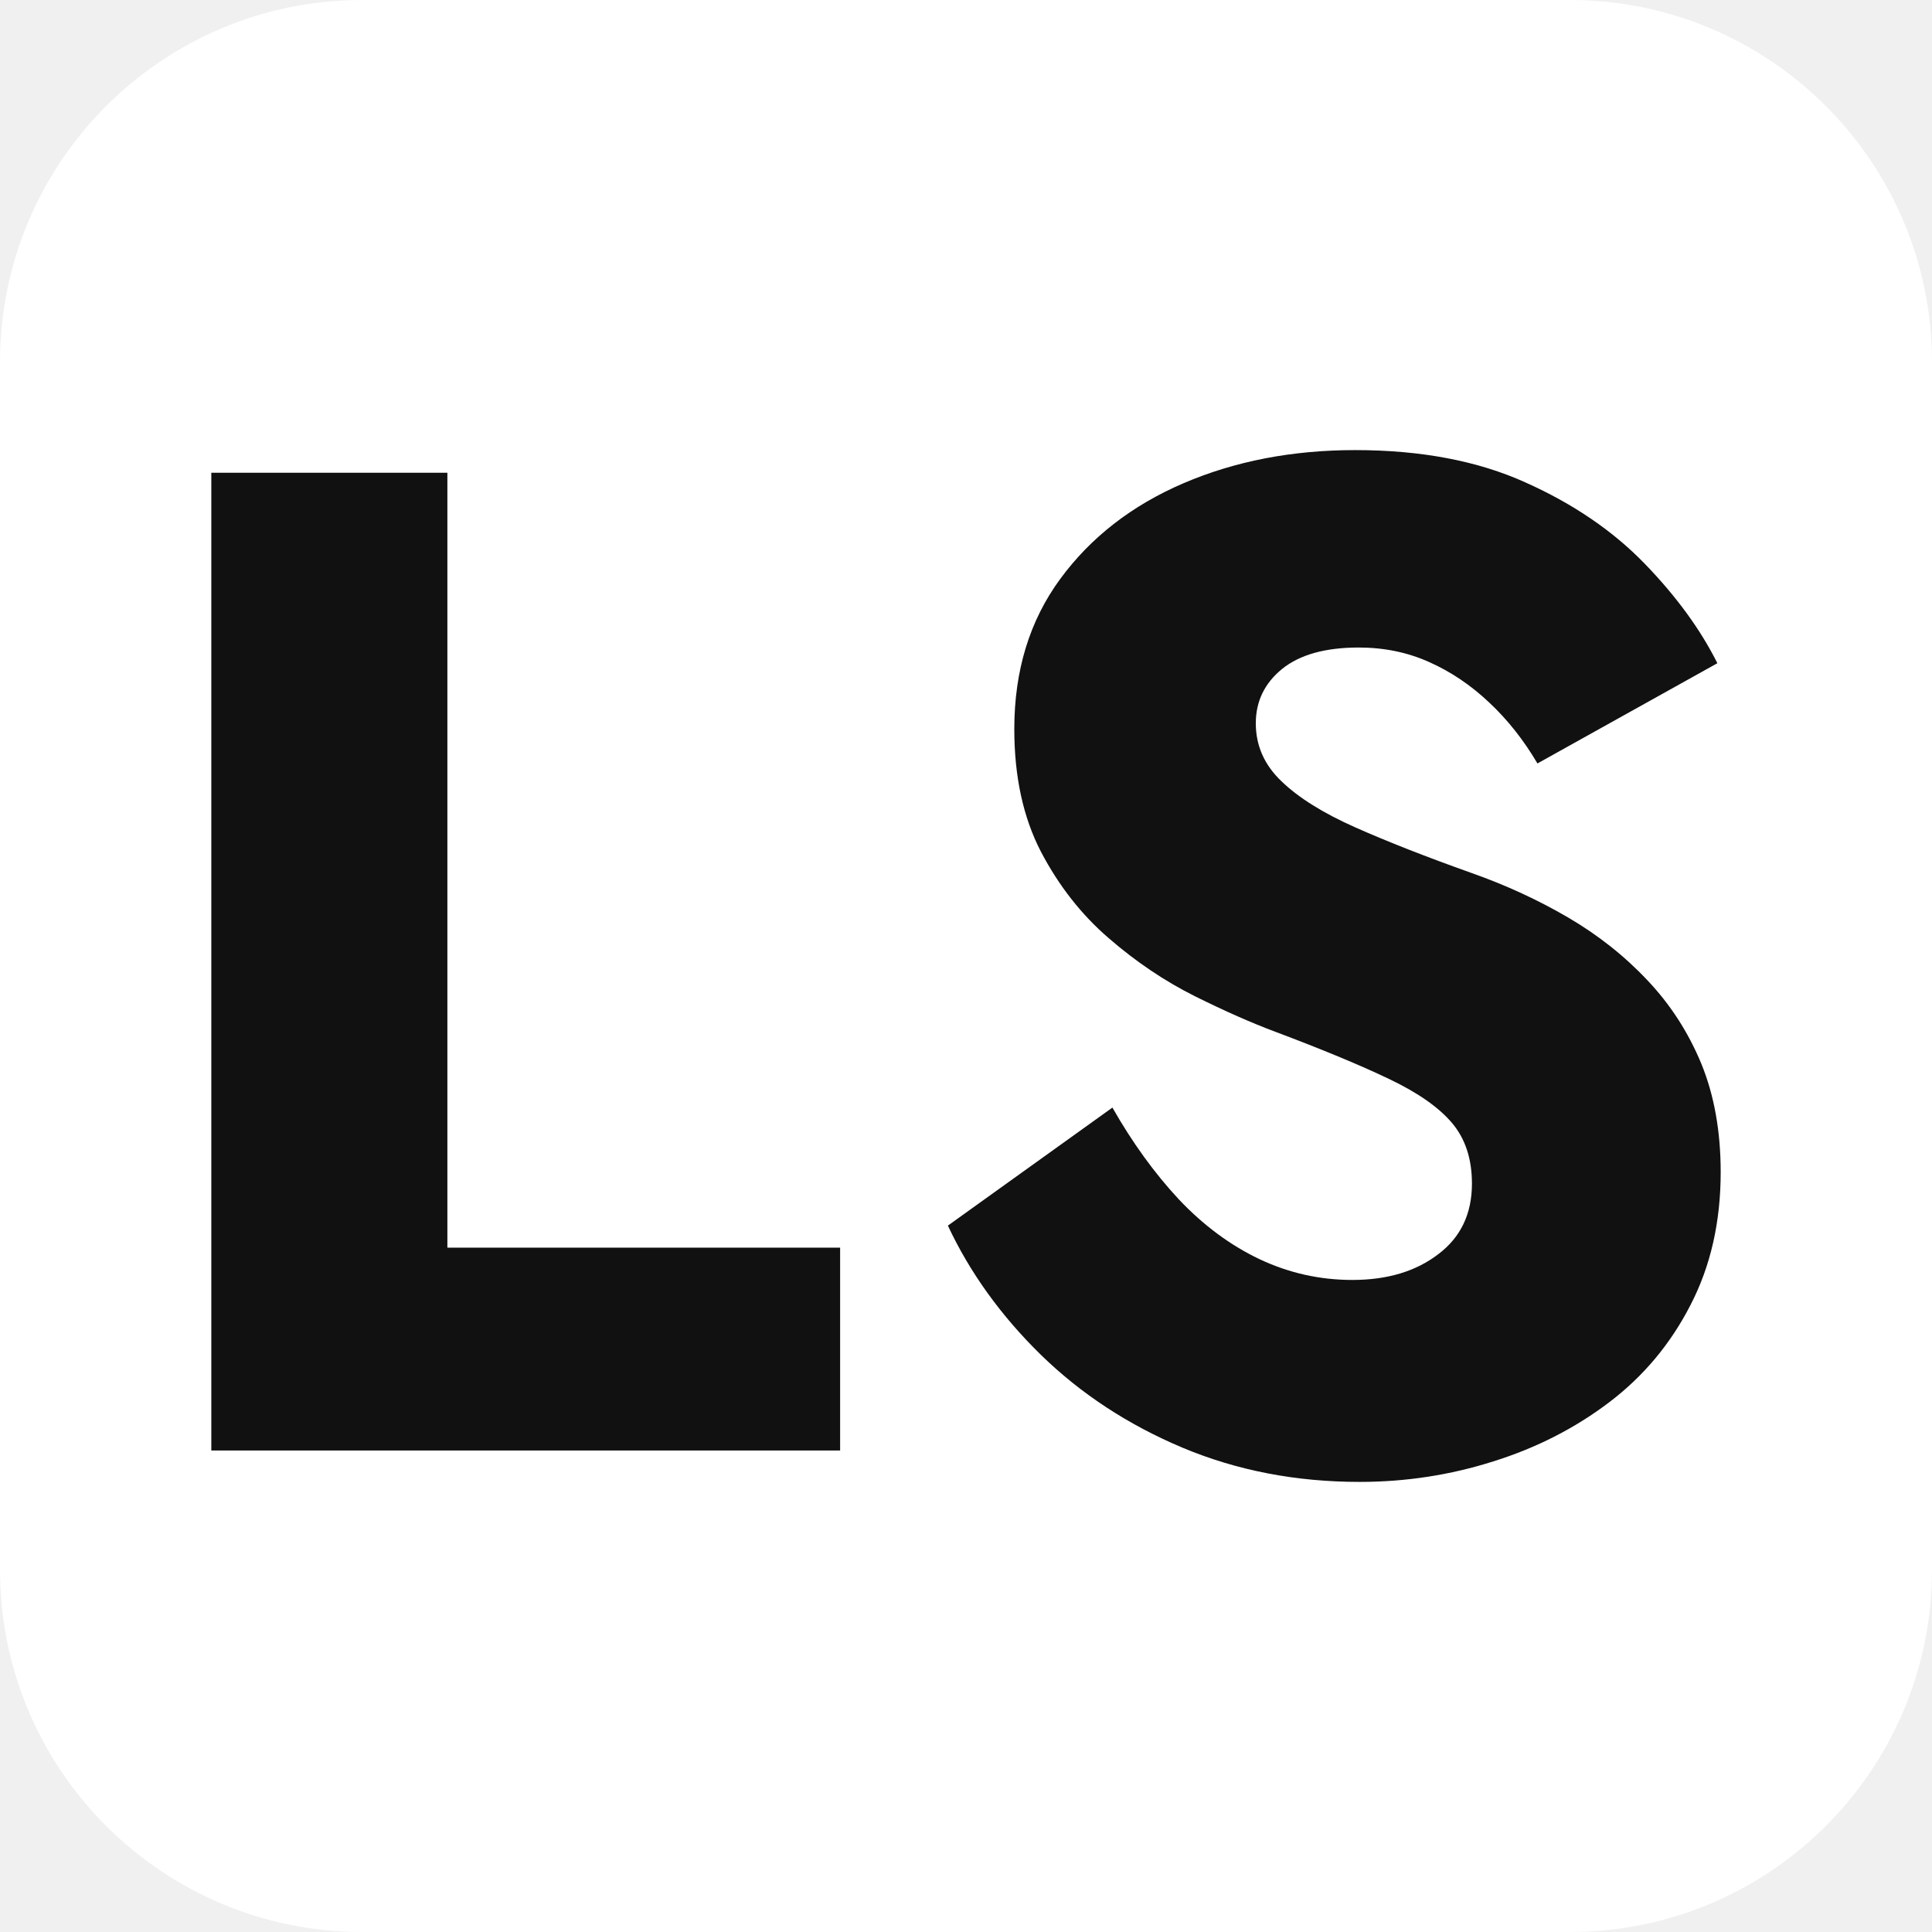
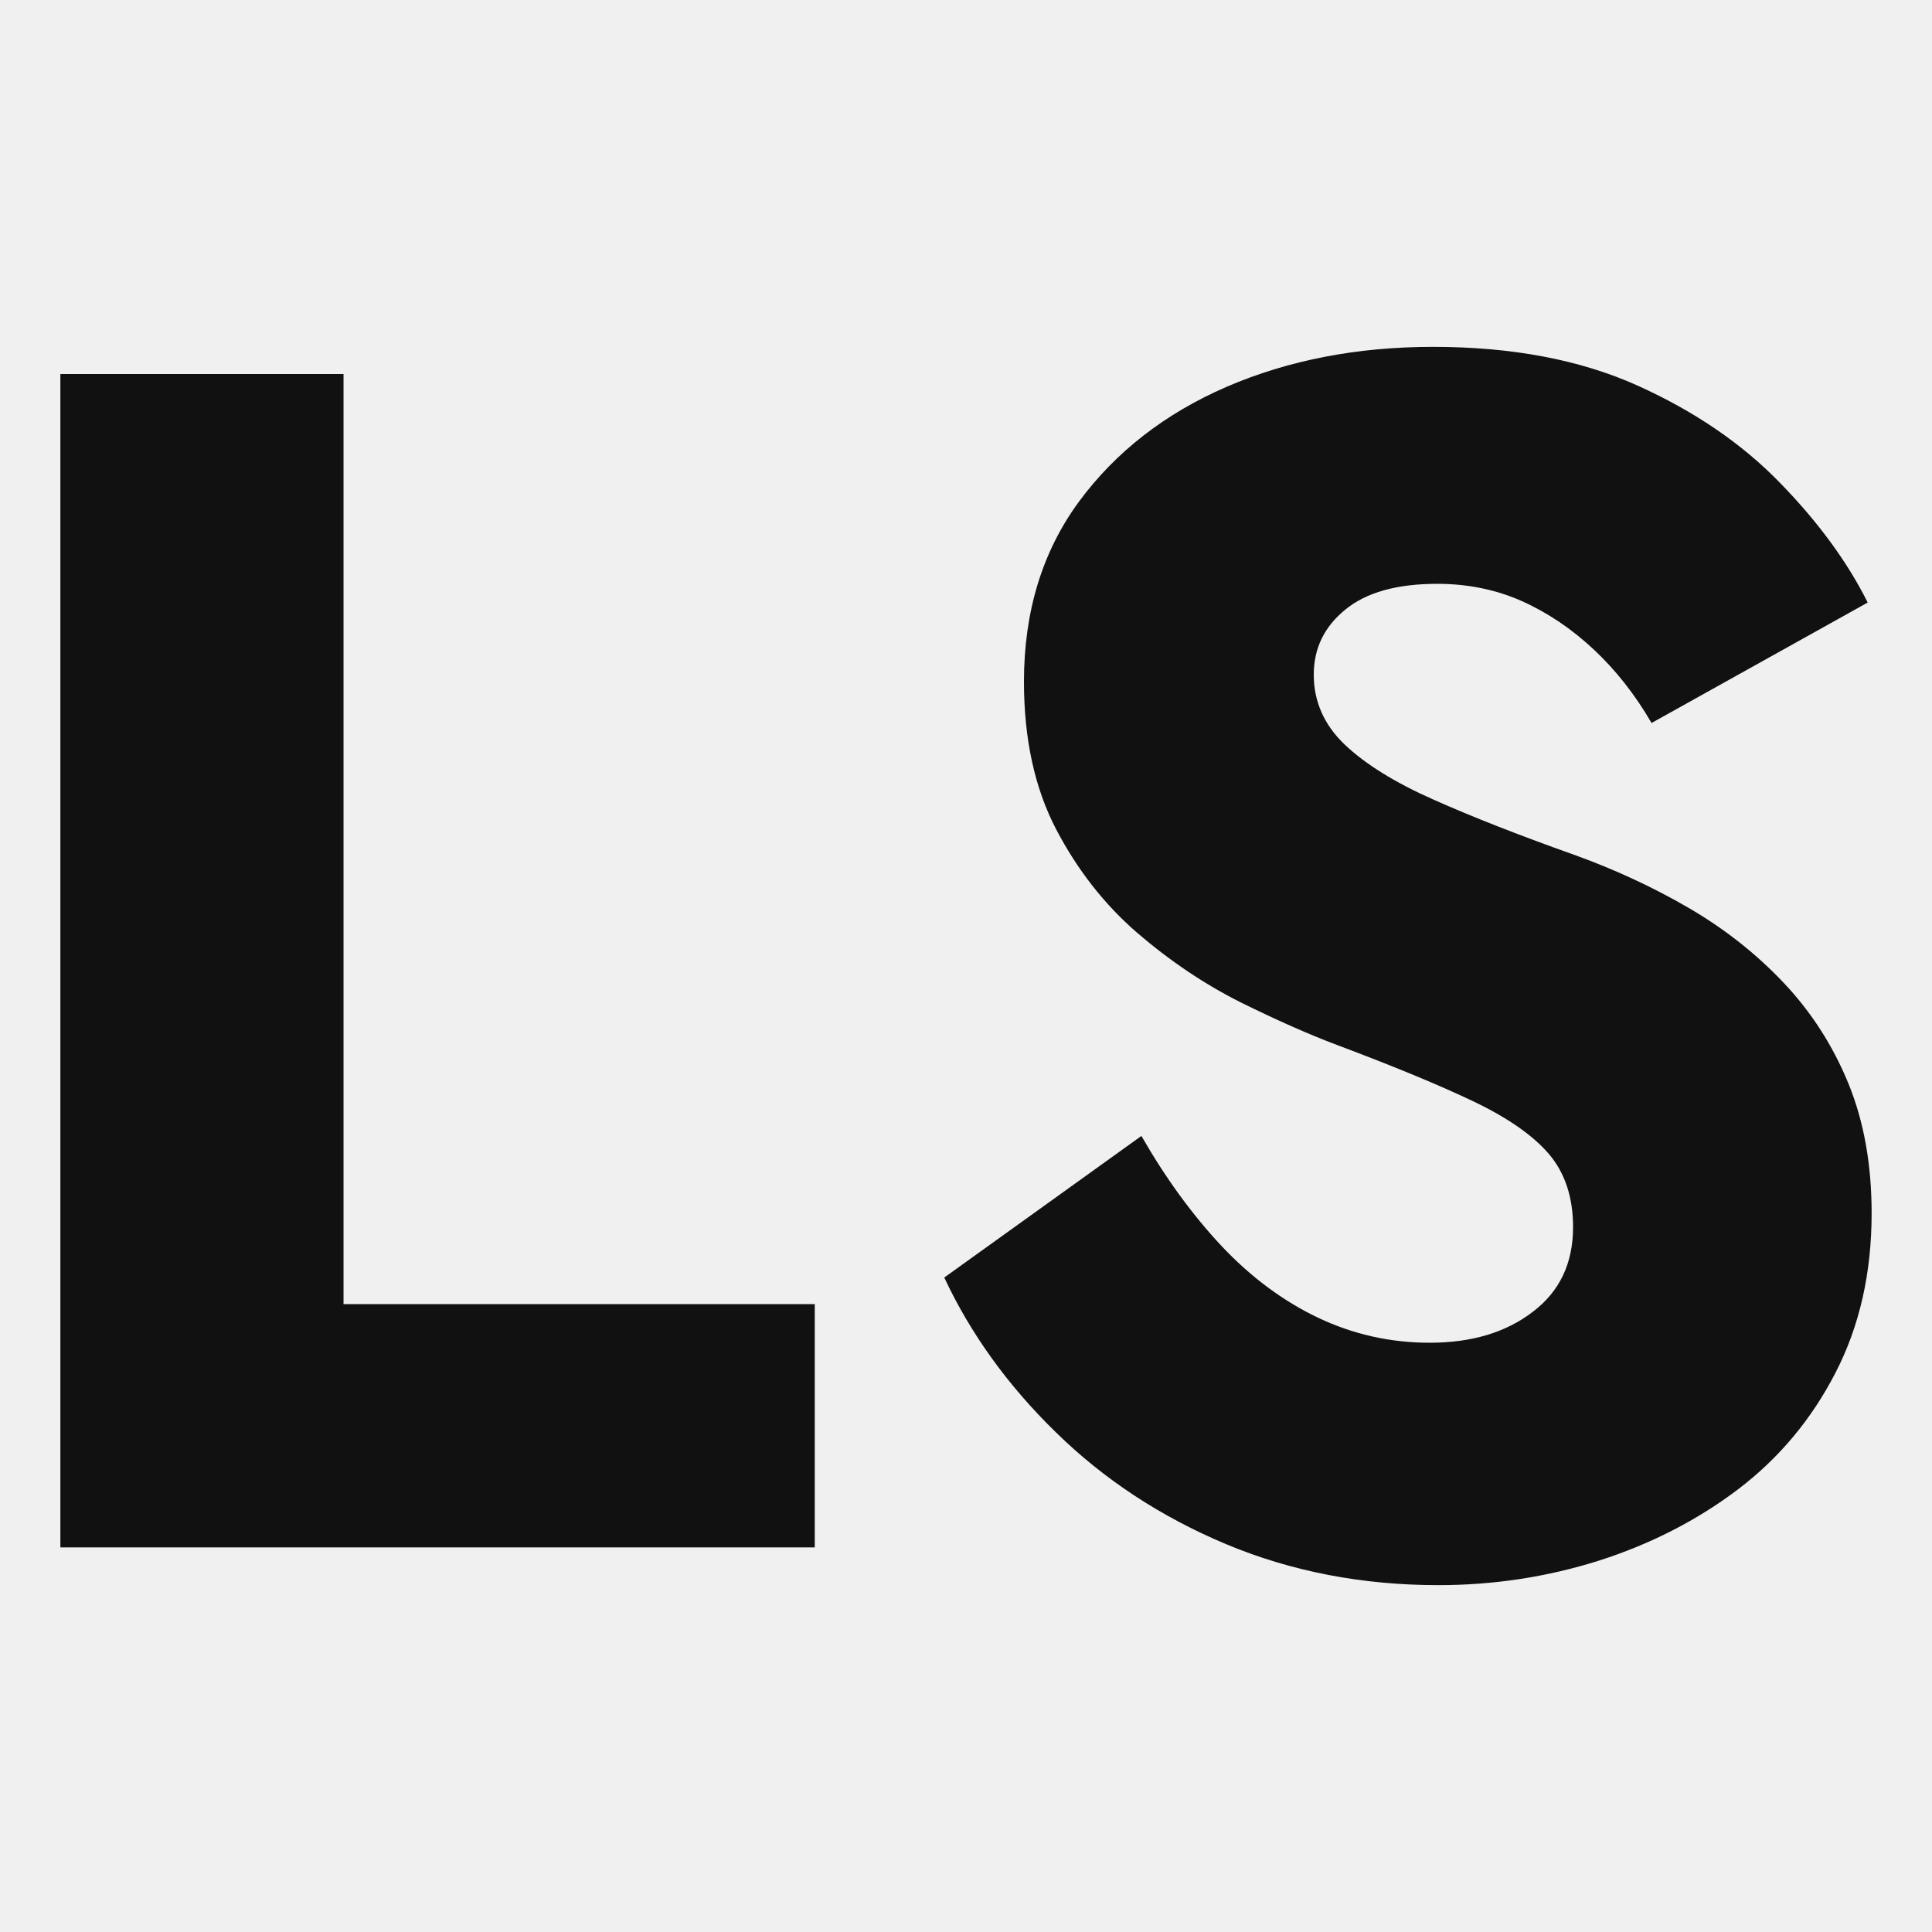
<svg xmlns="http://www.w3.org/2000/svg" viewBox="0 0 64 64">
-   <rect width="64" height="64" rx="12" fill="#ffffff" />
-   <path d="M7 15.66V48.05H27.83V41.33H14.82V15.66ZM36.85 36.69 31.4 40.6Q32.49 42.93 34.48 44.88Q36.47 46.82 39.18 47.96Q41.88 49.09 45.04 49.09Q47.33 49.09 49.47 48.41Q51.61 47.74 53.31 46.45Q55.01 45.16 56 43.23Q57 41.3 57 38.83Q57 36.81 56.36 35.24Q55.71 33.67 54.57 32.47Q53.43 31.26 51.94 30.39Q50.45 29.52 48.75 28.92Q46.5 28.12 44.9 27.41Q43.3 26.7 42.45 25.88Q41.6 25.07 41.6 23.96Q41.6 22.87 42.47 22.16Q43.35 21.45 45.01 21.45Q46.27 21.45 47.34 21.93Q48.42 22.41 49.33 23.27Q50.24 24.12 50.93 25.29L56.89 21.97Q56.05 20.29 54.48 18.67Q52.9 17.04 50.53 15.98Q48.16 14.91 44.89 14.91Q41.76 14.91 39.2 16.01Q36.64 17.11 35.12 19.18Q33.6 21.25 33.6 24.15Q33.6 26.51 34.48 28.21Q35.37 29.91 36.73 31.08Q38.08 32.25 39.58 33Q41.07 33.74 42.25 34.18Q44.59 35.06 46.01 35.74Q47.44 36.42 48.1 37.2Q48.76 37.98 48.76 39.21Q48.76 40.71 47.64 41.55Q46.53 42.4 44.8 42.4Q43.18 42.4 41.72 41.71Q40.27 41.02 39.05 39.73Q37.84 38.43 36.85 36.69Z" fill="#111111" />
+   <path d="M2 12.39V51.26H26.99V43.2H11.38V12.39ZM37.81 37.63 31.28 42.32Q32.59 45.12 34.98 47.45Q37.37 49.79 40.61 51.15Q43.86 52.51 47.65 52.51Q50.39 52.51 52.96 51.7Q55.53 50.88 57.57 49.34Q59.61 47.79 60.8 45.48Q62 43.16 62 40.19Q62 37.77 61.23 35.89Q60.46 34.01 59.09 32.56Q57.72 31.11 55.93 30.07Q54.14 29.03 52.1 28.3Q49.4 27.34 47.49 26.49Q45.57 25.64 44.54 24.66Q43.52 23.68 43.52 22.35Q43.52 21.04 44.57 20.19Q45.61 19.34 47.61 19.34Q49.12 19.34 50.41 19.91Q51.7 20.49 52.8 21.52Q53.89 22.54 54.71 23.95L61.87 19.96Q60.86 17.94 58.97 16Q57.08 14.05 54.24 12.77Q51.39 11.49 47.47 11.49Q43.71 11.49 40.64 12.81Q37.57 14.14 35.74 16.62Q33.92 19.1 33.92 22.58Q33.92 25.42 34.98 27.46Q36.04 29.49 37.67 30.9Q39.3 32.3 41.09 33.2Q42.89 34.09 44.3 34.62Q47.1 35.67 48.82 36.49Q50.53 37.31 51.32 38.24Q52.11 39.18 52.11 40.65Q52.11 42.45 50.77 43.46Q49.44 44.48 47.36 44.48Q45.41 44.48 43.66 43.65Q41.92 42.82 40.46 41.27Q39.01 39.72 37.81 37.63Z" fill="#111111" />
</svg>
